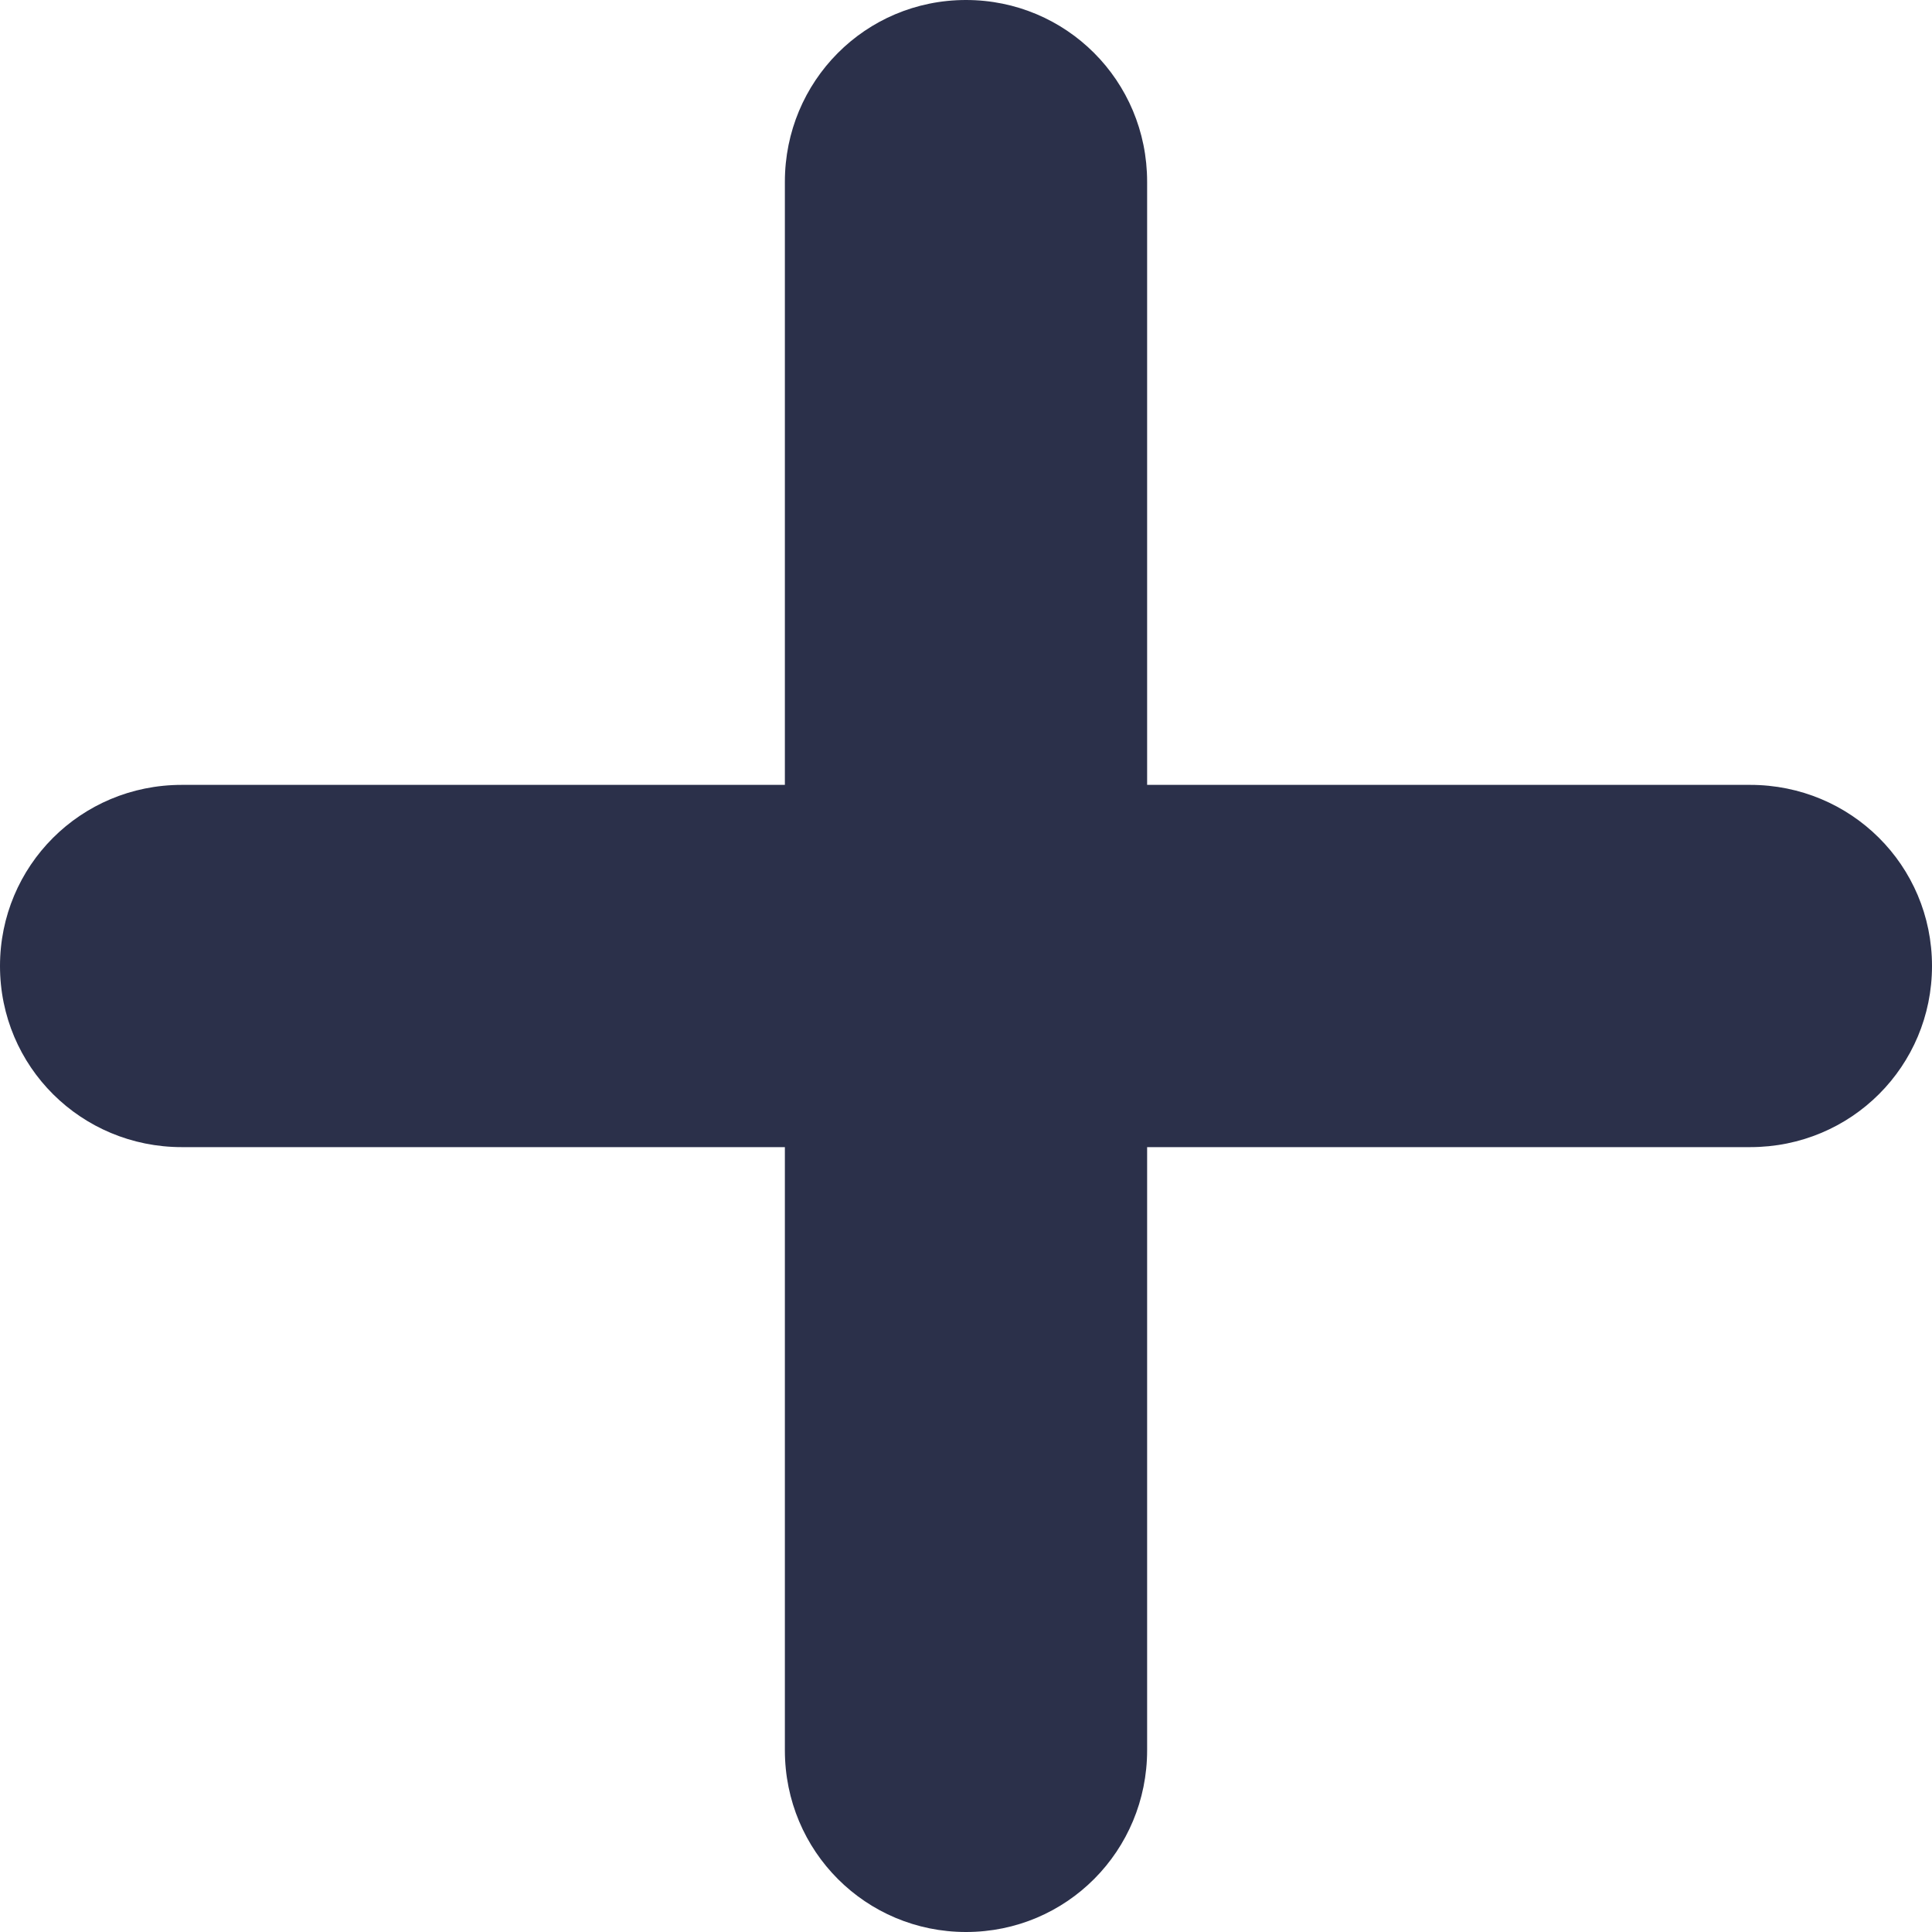
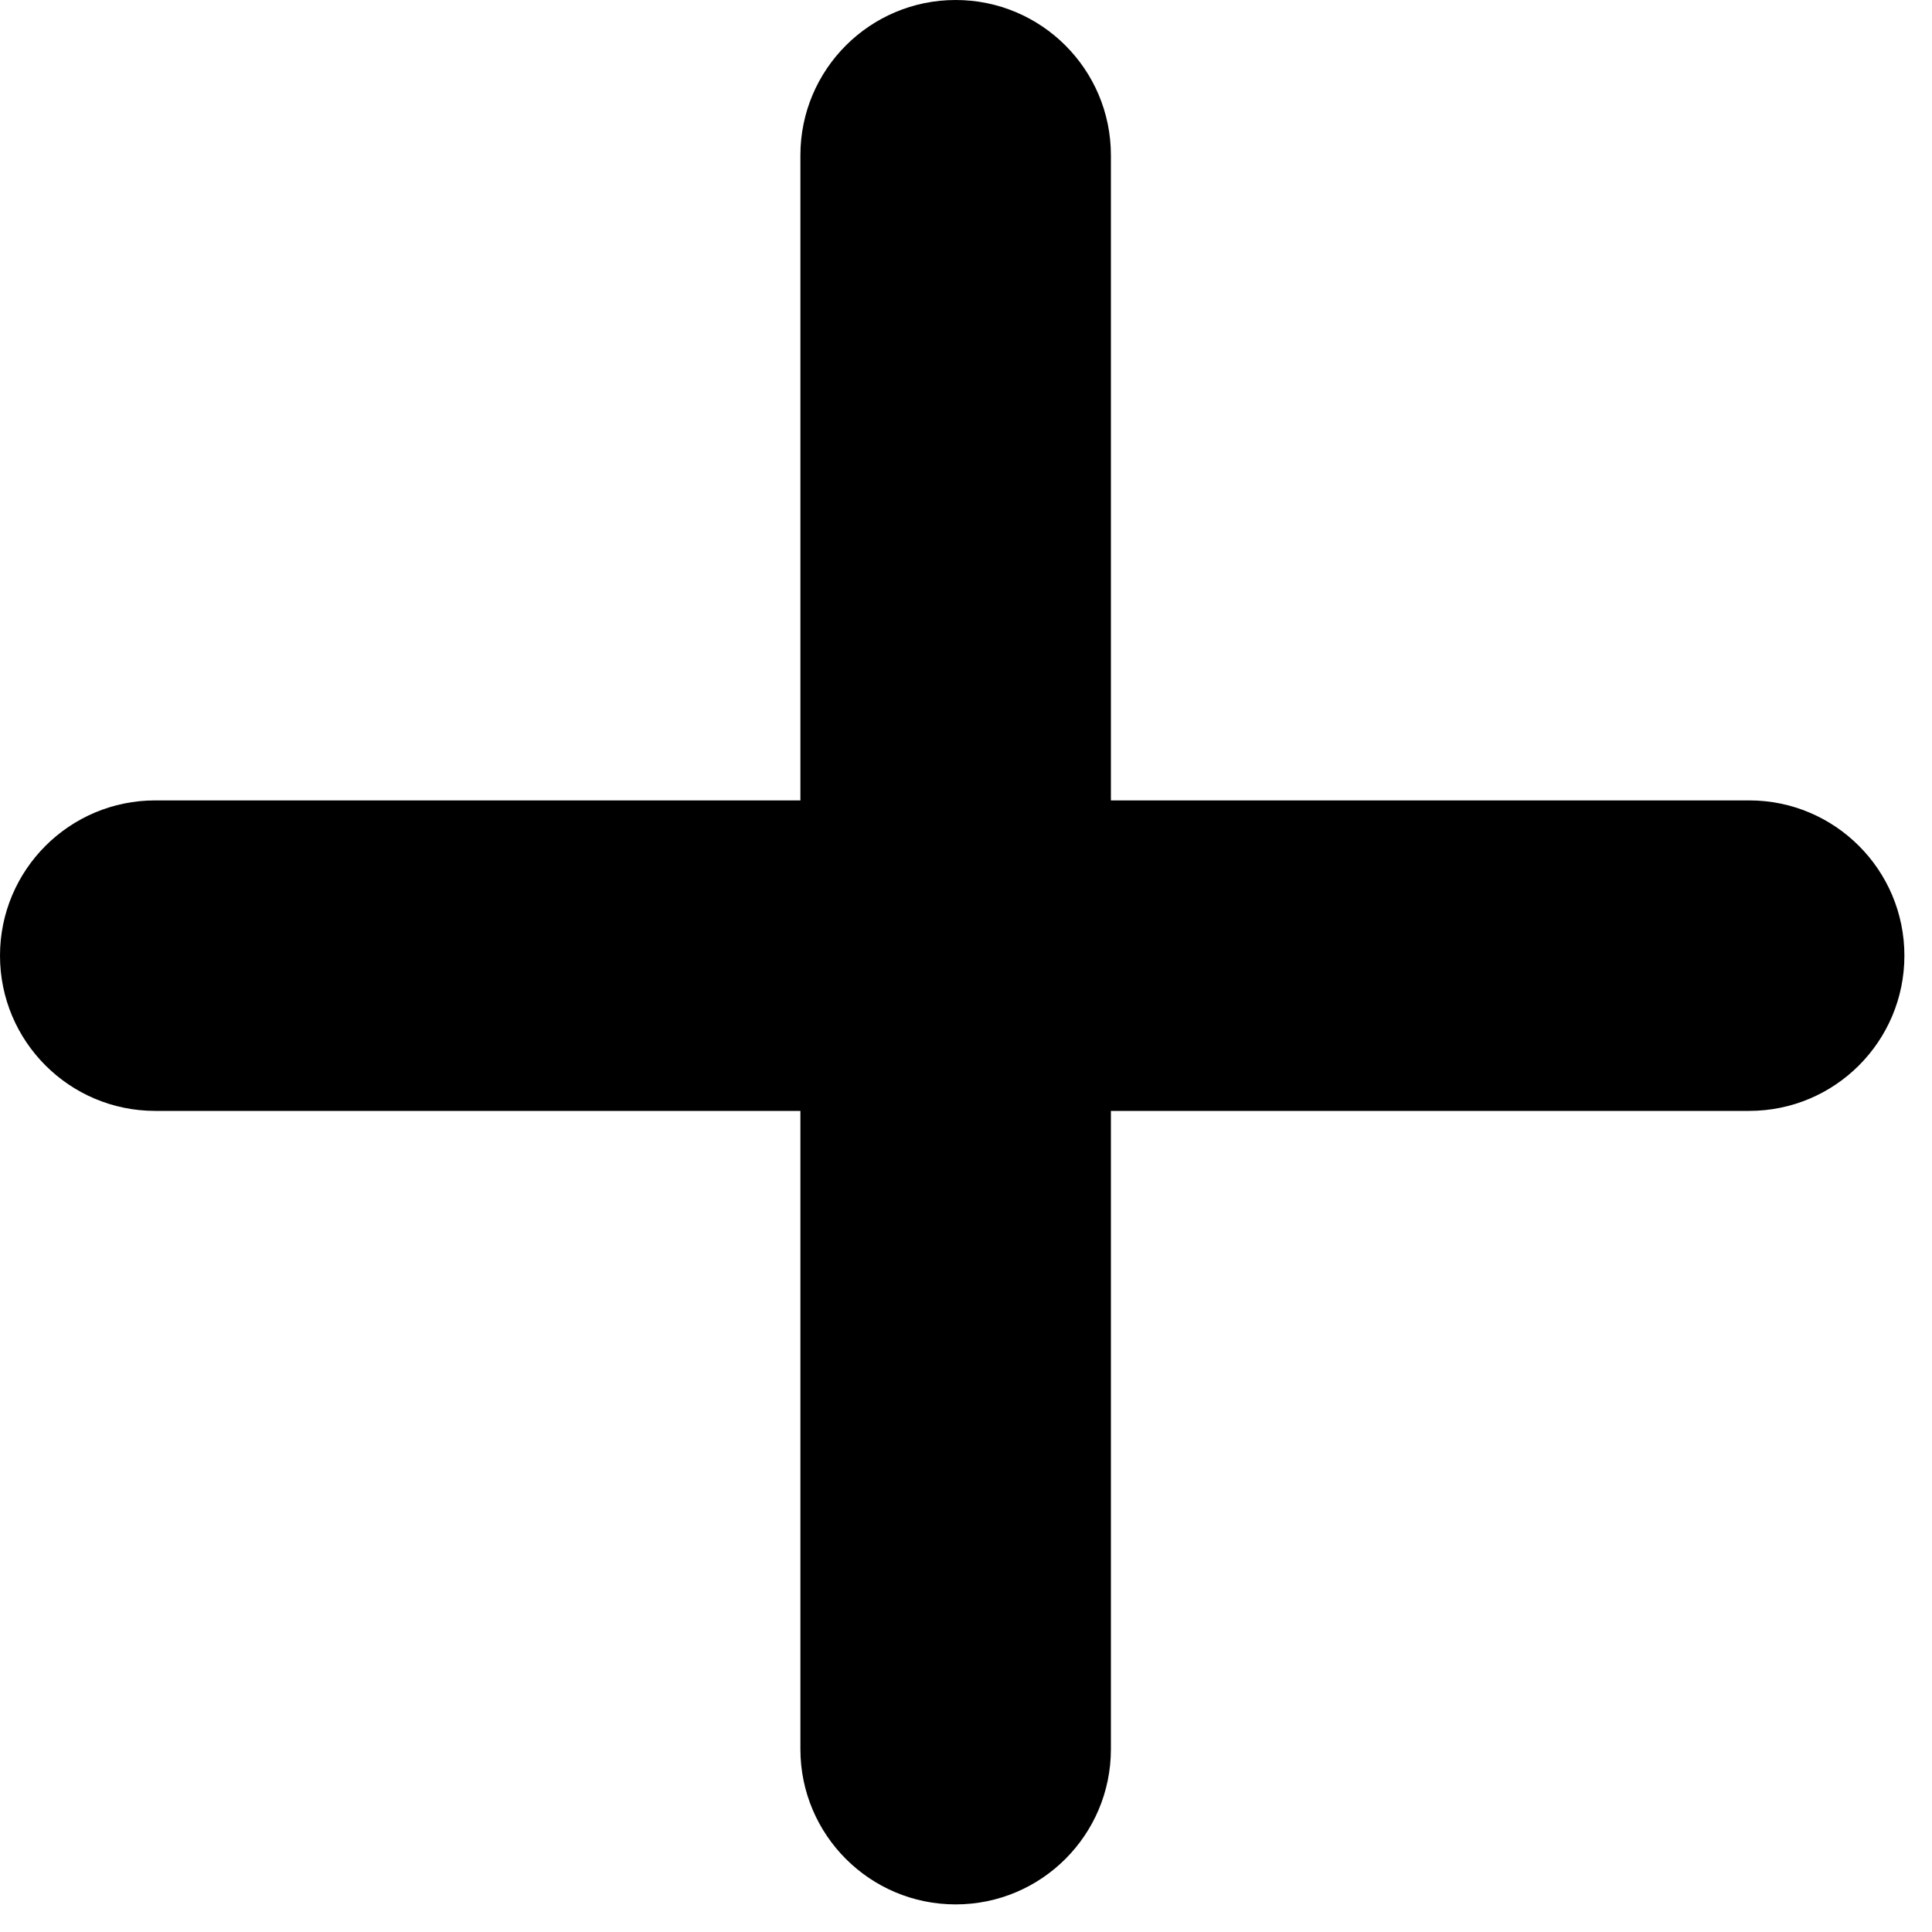
- <svg xmlns="http://www.w3.org/2000/svg" width="12px" height="12px" viewBox="0 0 12 12" version="1.1">
-   <defs />
-   <g id="Page-1" stroke="none" stroke-width="1" fill="none" fill-rule="evenodd">
-     <g id="redactor-toolbar-opened" transform="translate(-84, -472)" fill="#2b304a">
-       <g id="+-copy-hovered" transform="translate(76, 265)">
-         <g id="PLUS" transform="translate(0, 199)">
-           <path d="M15.125,12.875 L15.125,9.129 C15.125,8.5 14.621,8 14,8 C13.374,8 12.875,8.505 12.875,9.129 L12.875,12.875 L9.129,12.875 C8.5,12.875 8,13.379 8,14 C8,14.626 8.505,15.125 9.129,15.125 L12.875,15.125 L12.875,18.871 C12.875,19.5 13.379,20 14,20 C14.626,20 15.125,19.495 15.125,18.871 L15.125,15.125 L18.871,15.125 C19.5,15.125 20,14.621 20,14 C20,13.374 19.495,12.875 18.871,12.875 L15.125,12.875 Z" id="Combined-Shape" transform="translate(14, 14) rotate(-270) translate(-14, -14) " />
-         </g>
-       </g>
-     </g>
-   </g>
+ <svg xmlns="http://www.w3.org/2000/svg" width="14" height="14" viewBox="0 0 14 14">
+   <path d="M8.05 5.8h4.625a1.125 1.125 0 0 1 0 2.25H8.05v4.625a1.125 1.125 0 0 1-2.25 0V8.05H1.125a1.125 1.125 0 0 1 0-2.25H5.8V1.125a1.125 1.125 0 0 1 2.25 0V5.8z" id="a" />
</svg>
